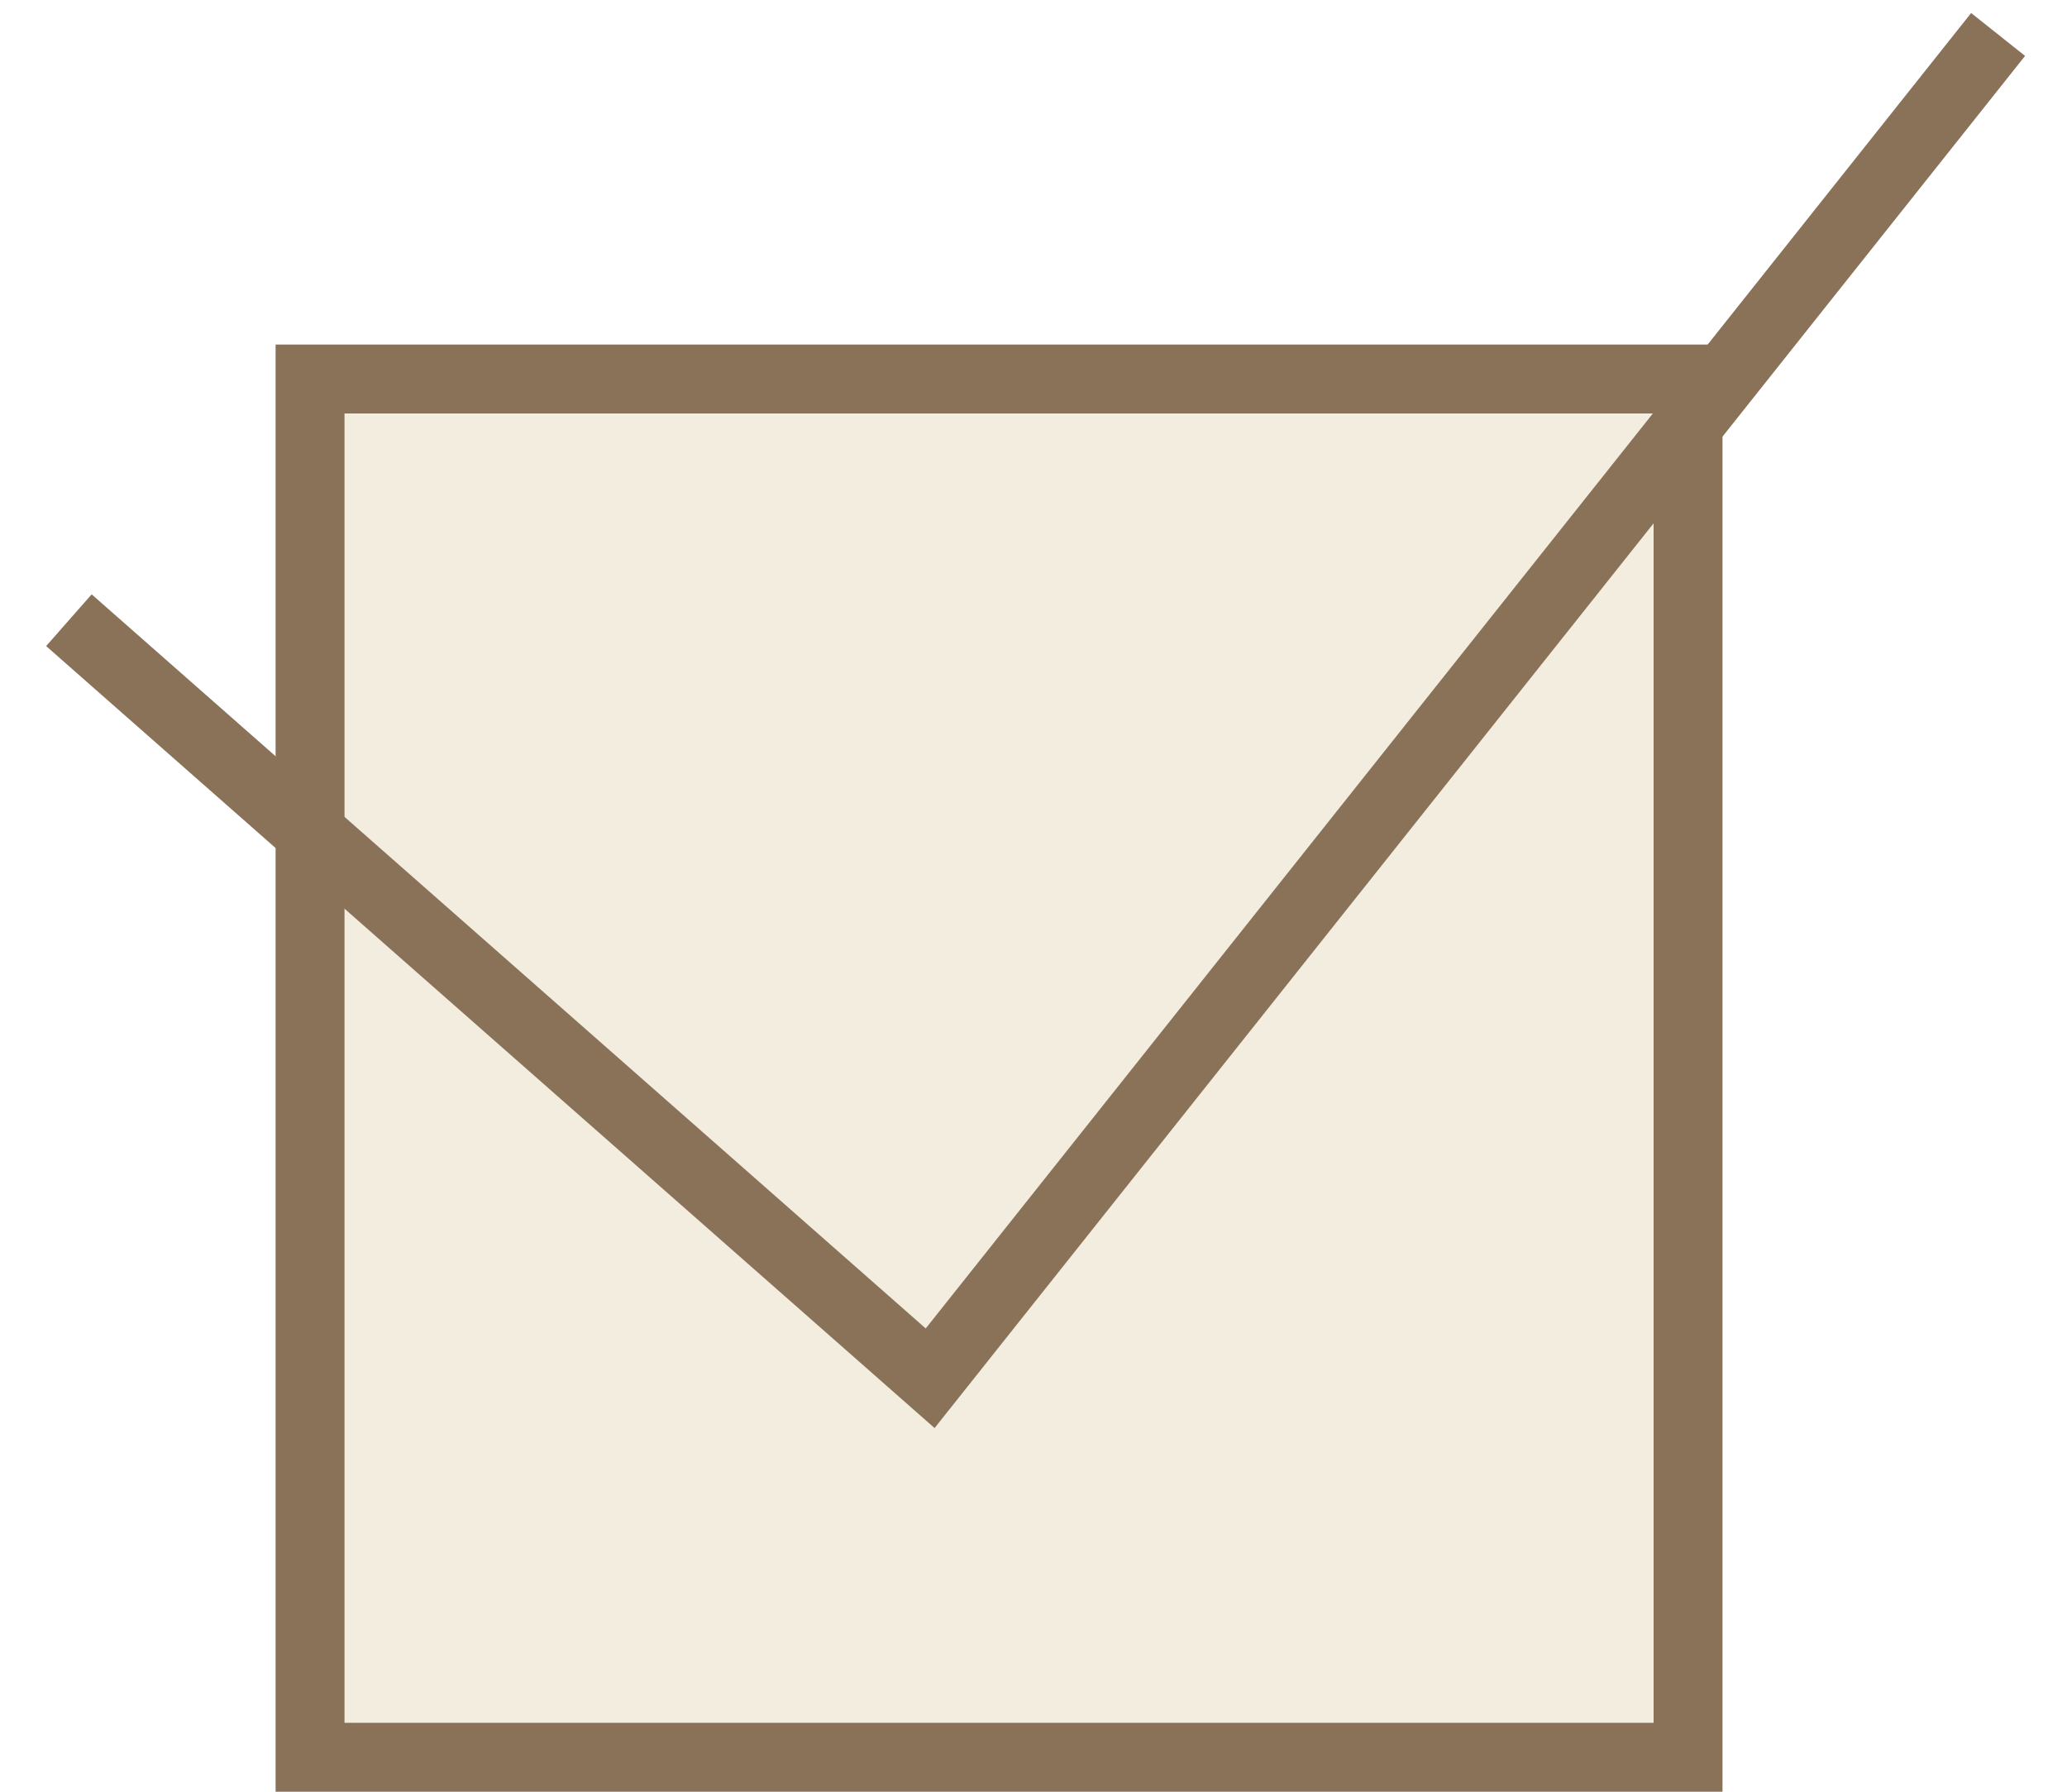
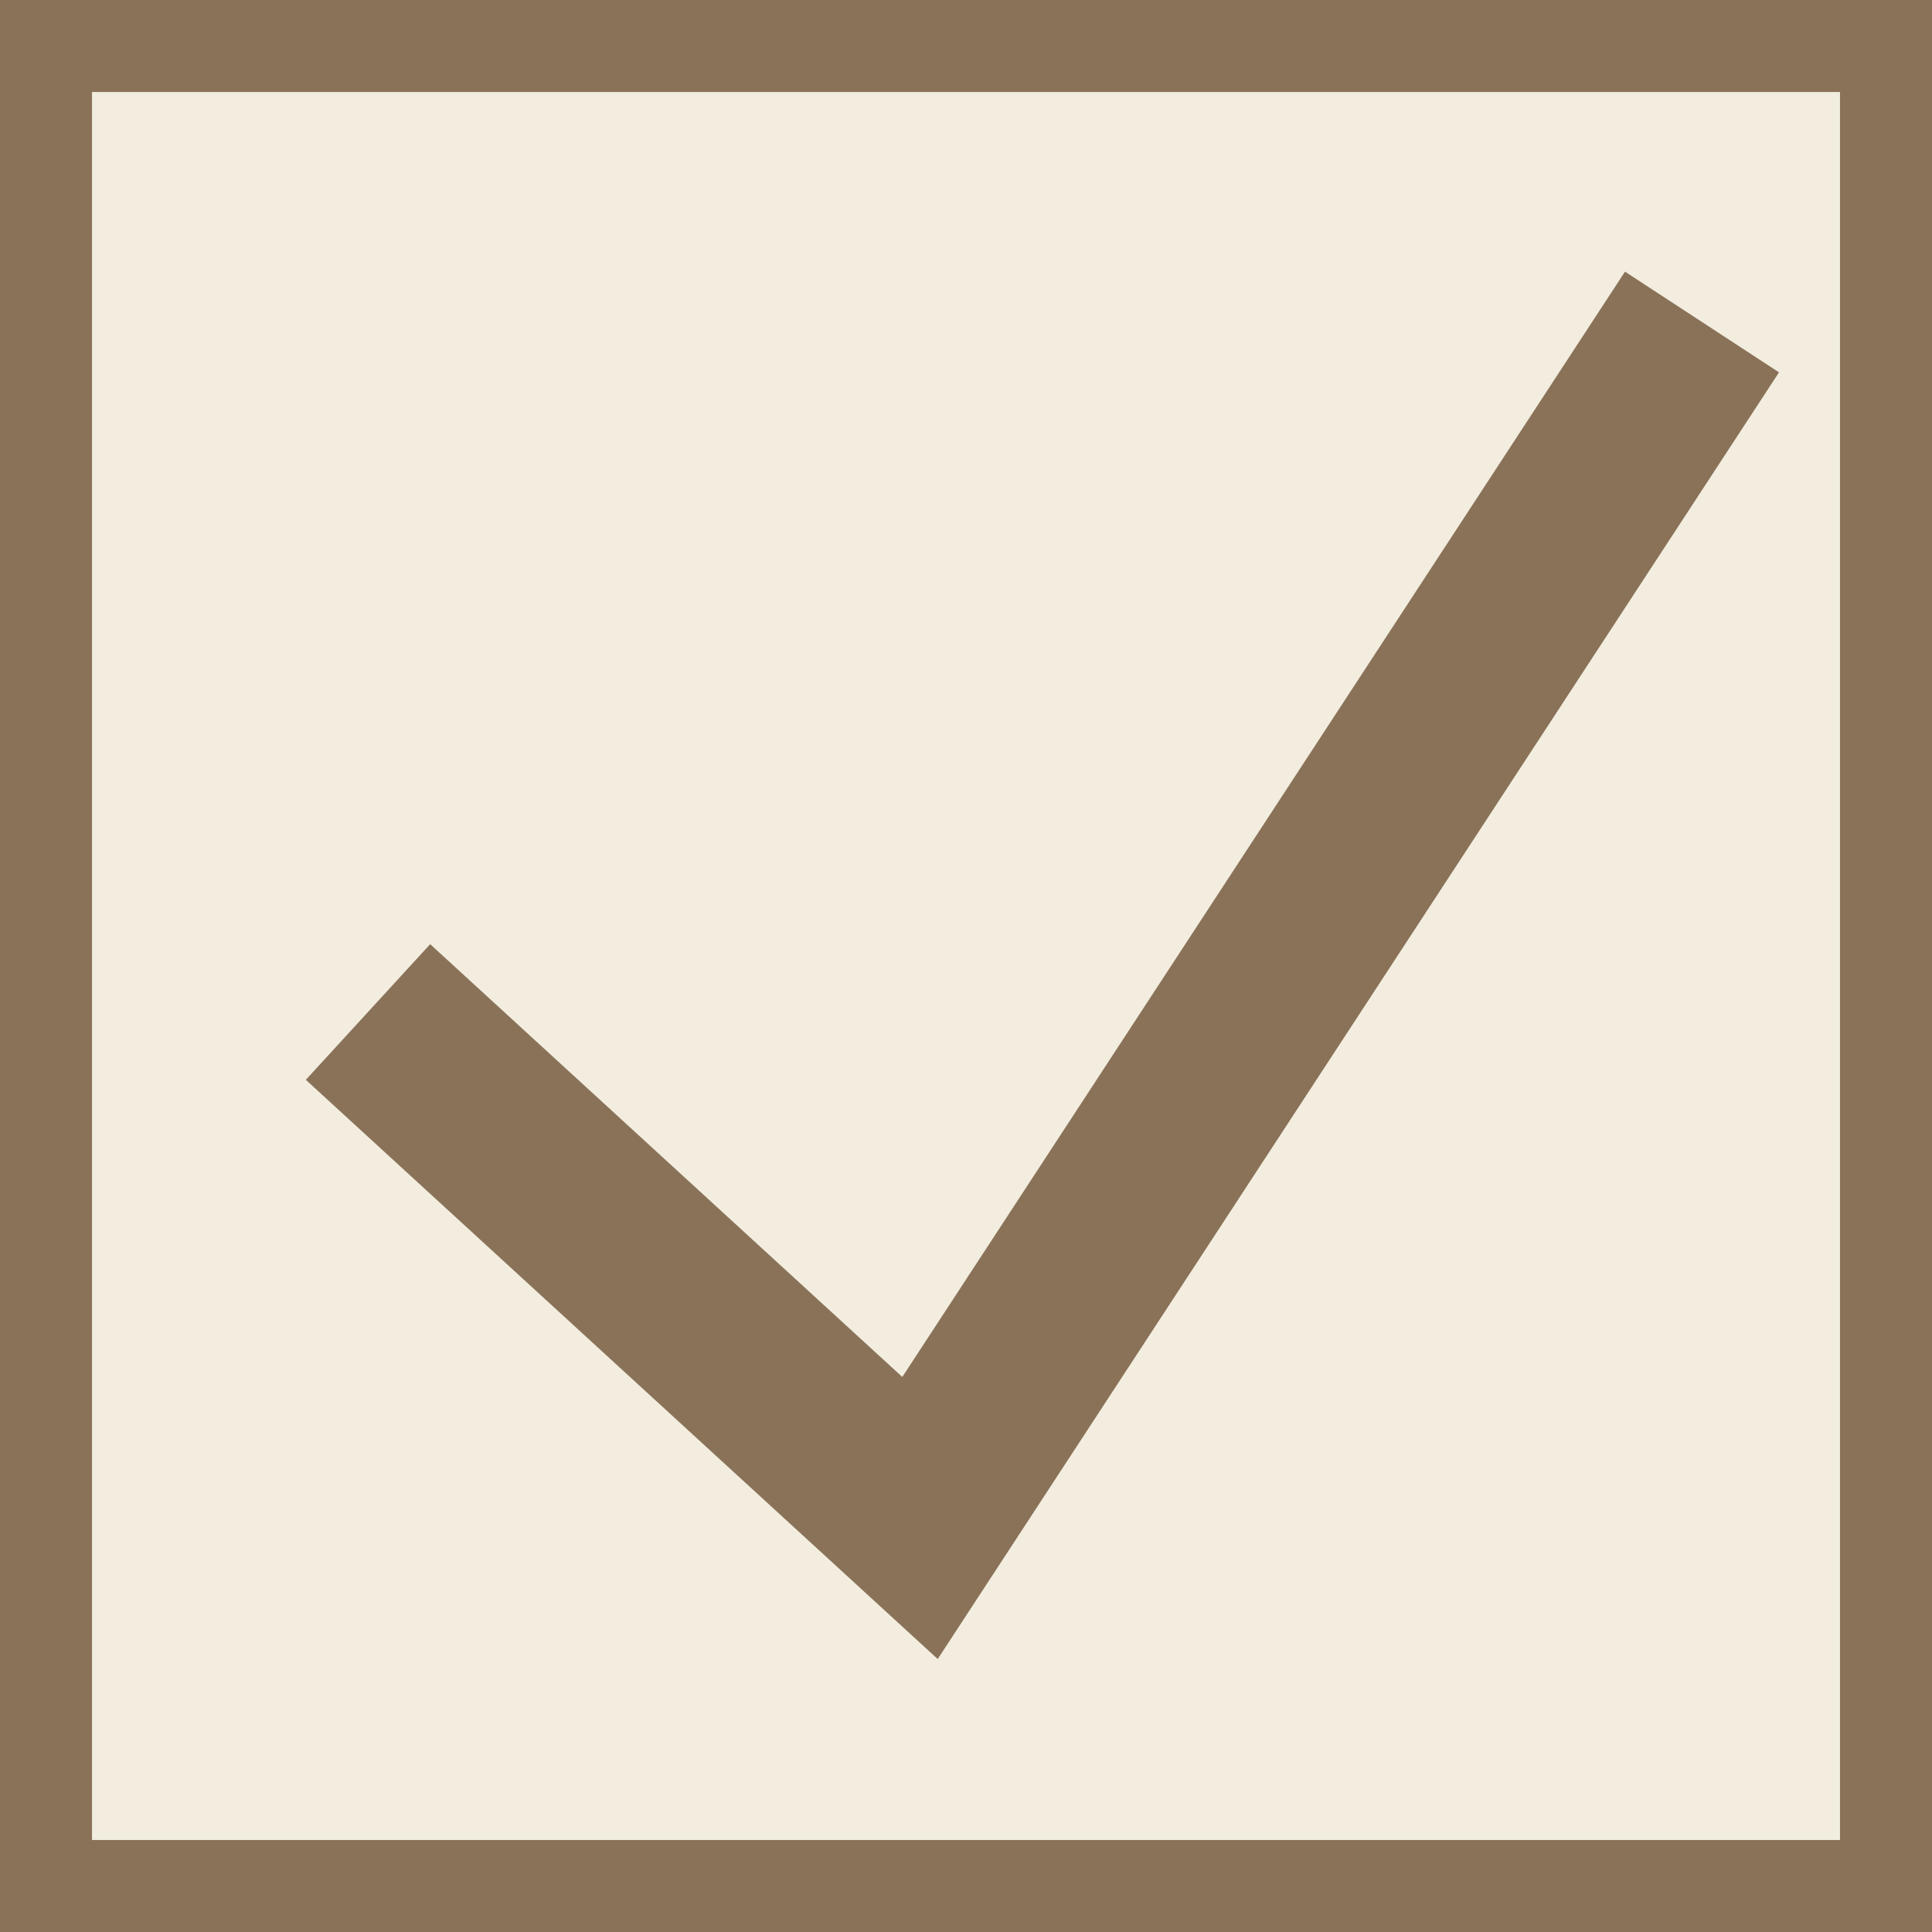
- <svg xmlns="http://www.w3.org/2000/svg" width="30" height="26" viewBox="0 0 30 26" fill="none">
-   <rect x="4.5" y="5.5" width="20" height="20" fill="#F2EDDE" stroke="#8A7259" />
-   <path d="M1 9L13.5 20L29 0.5" stroke="#8A7259" />
+ <svg xmlns="http://www.w3.org/2000/svg" width="21" height="21" viewBox="0 0 21 21" fill="none">
+   <rect x="0.5" y="0.5" width="20" height="20" fill="#F2EDDE" stroke="#8A7259" />
+   <path d="M4 11L10 16.5L18.5 3.5" stroke="#8A7259" stroke-width="2" />
</svg>
